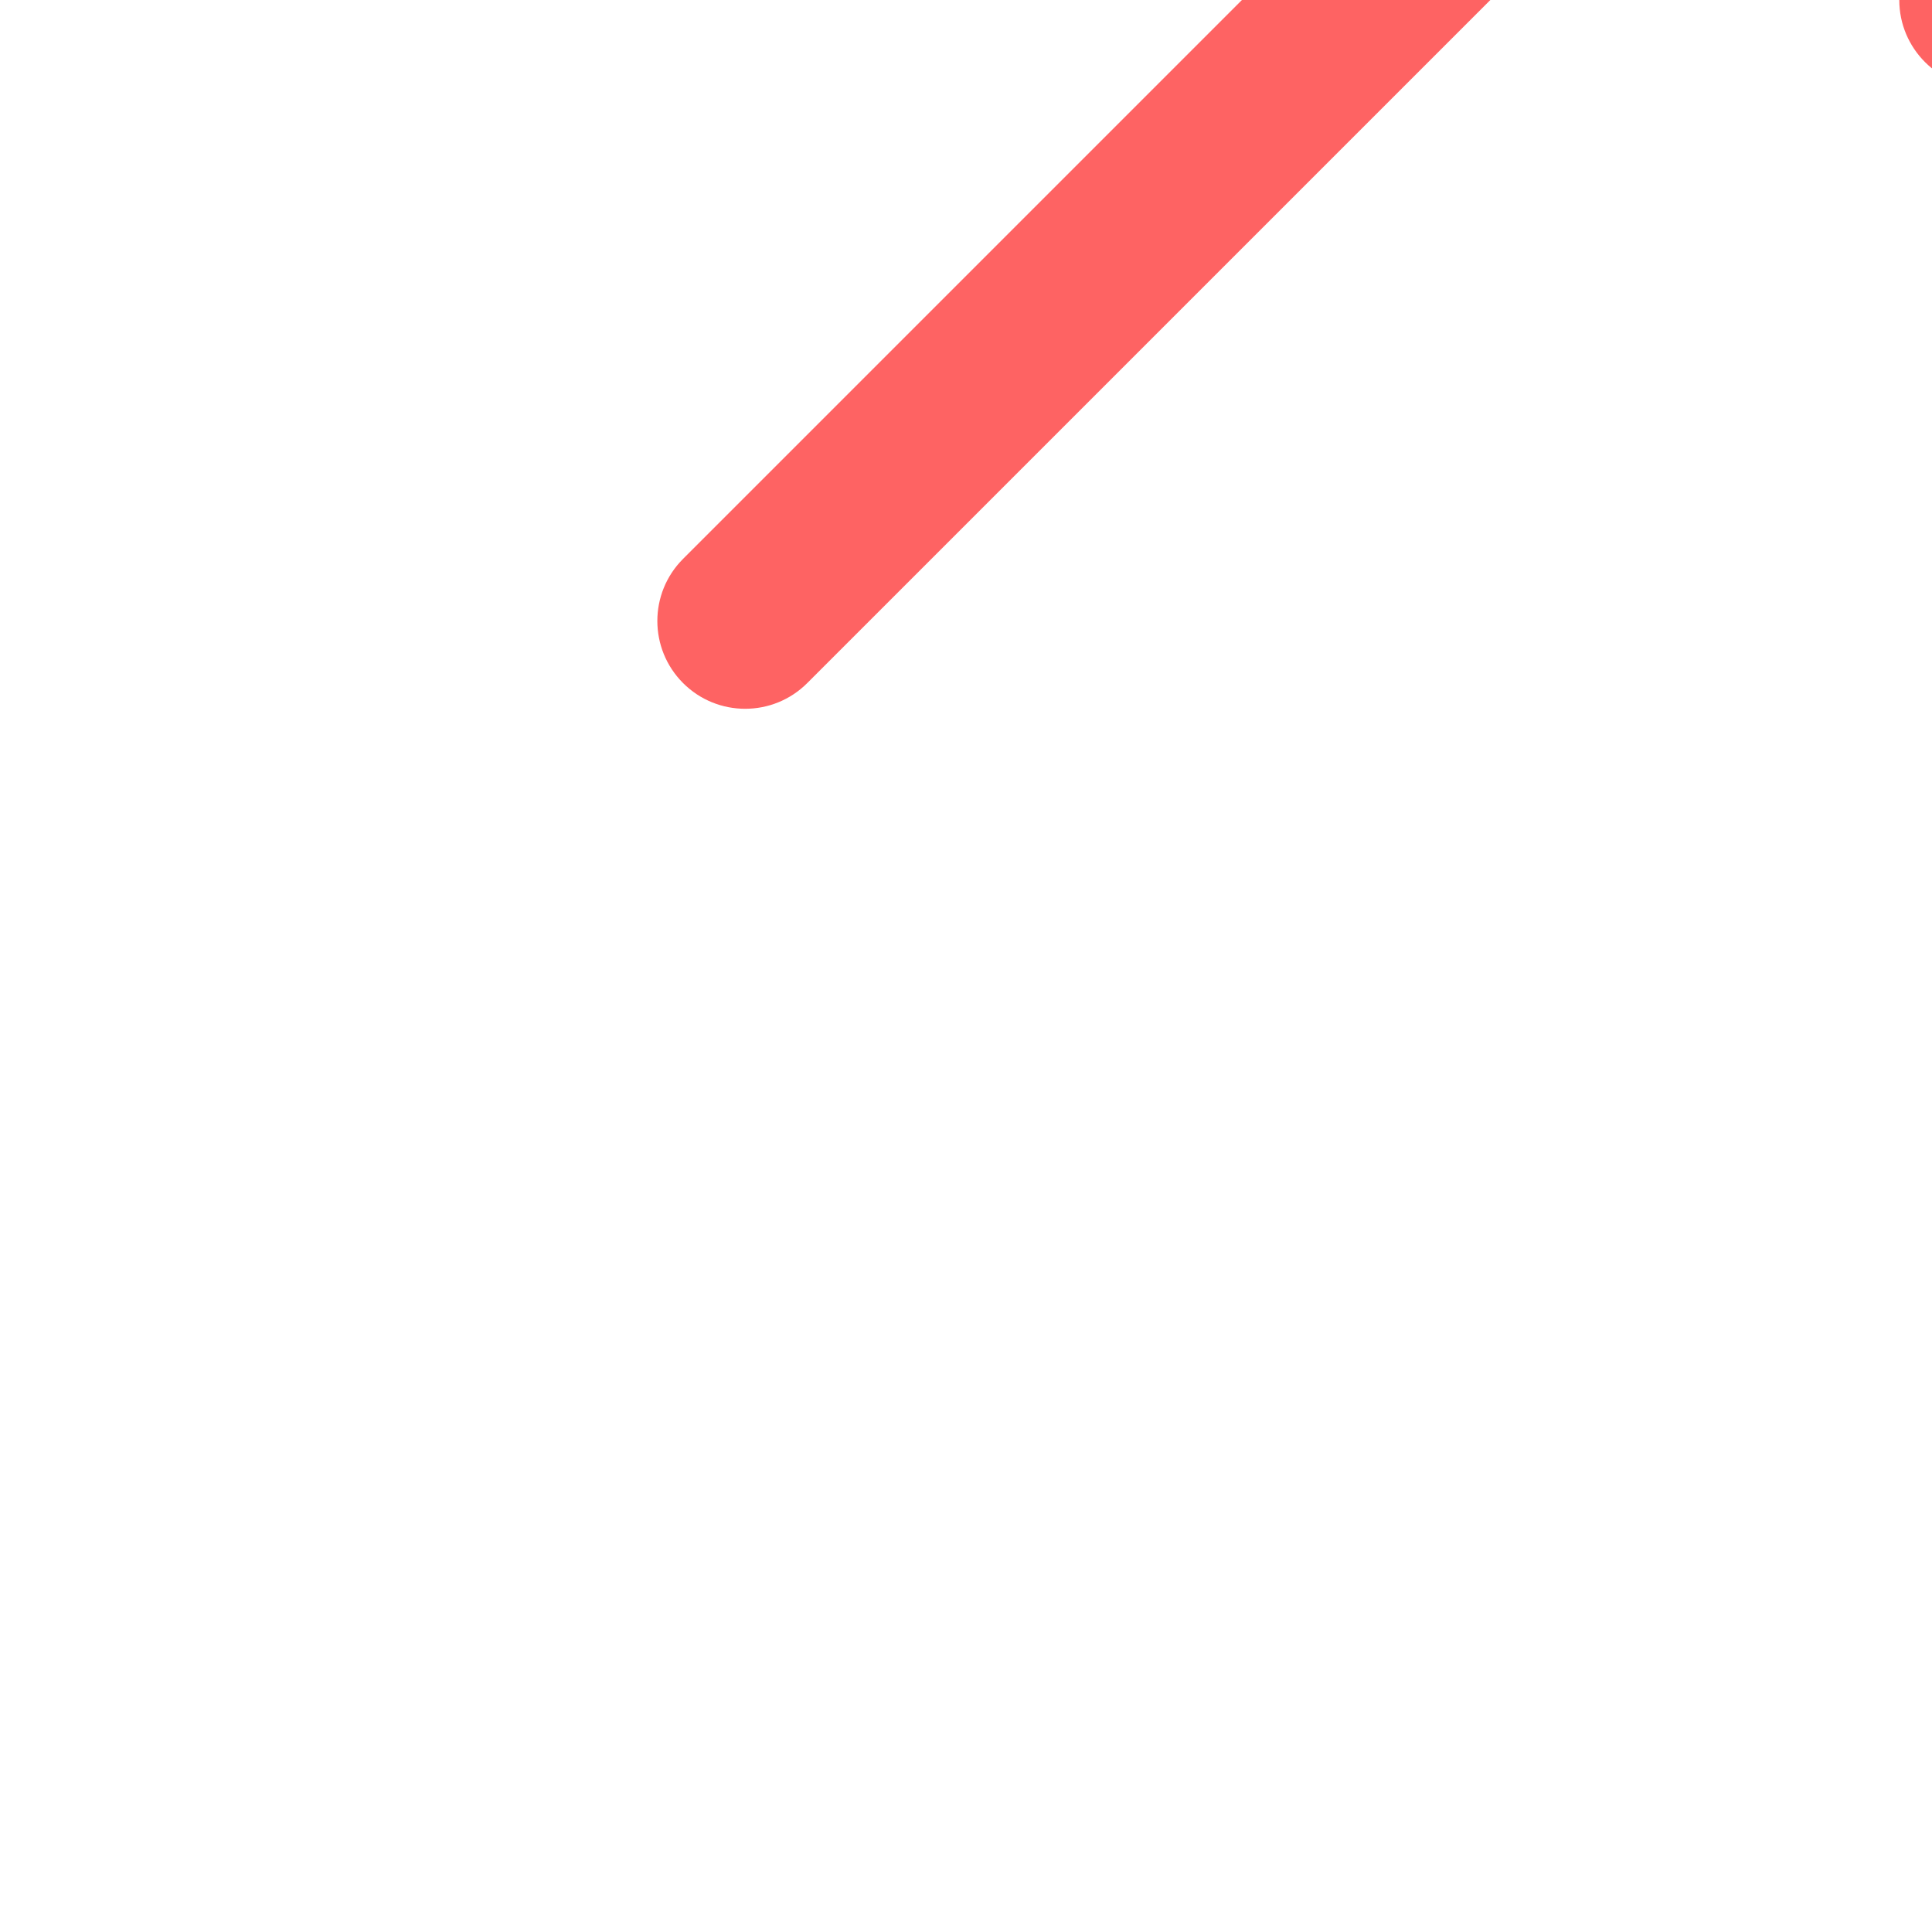
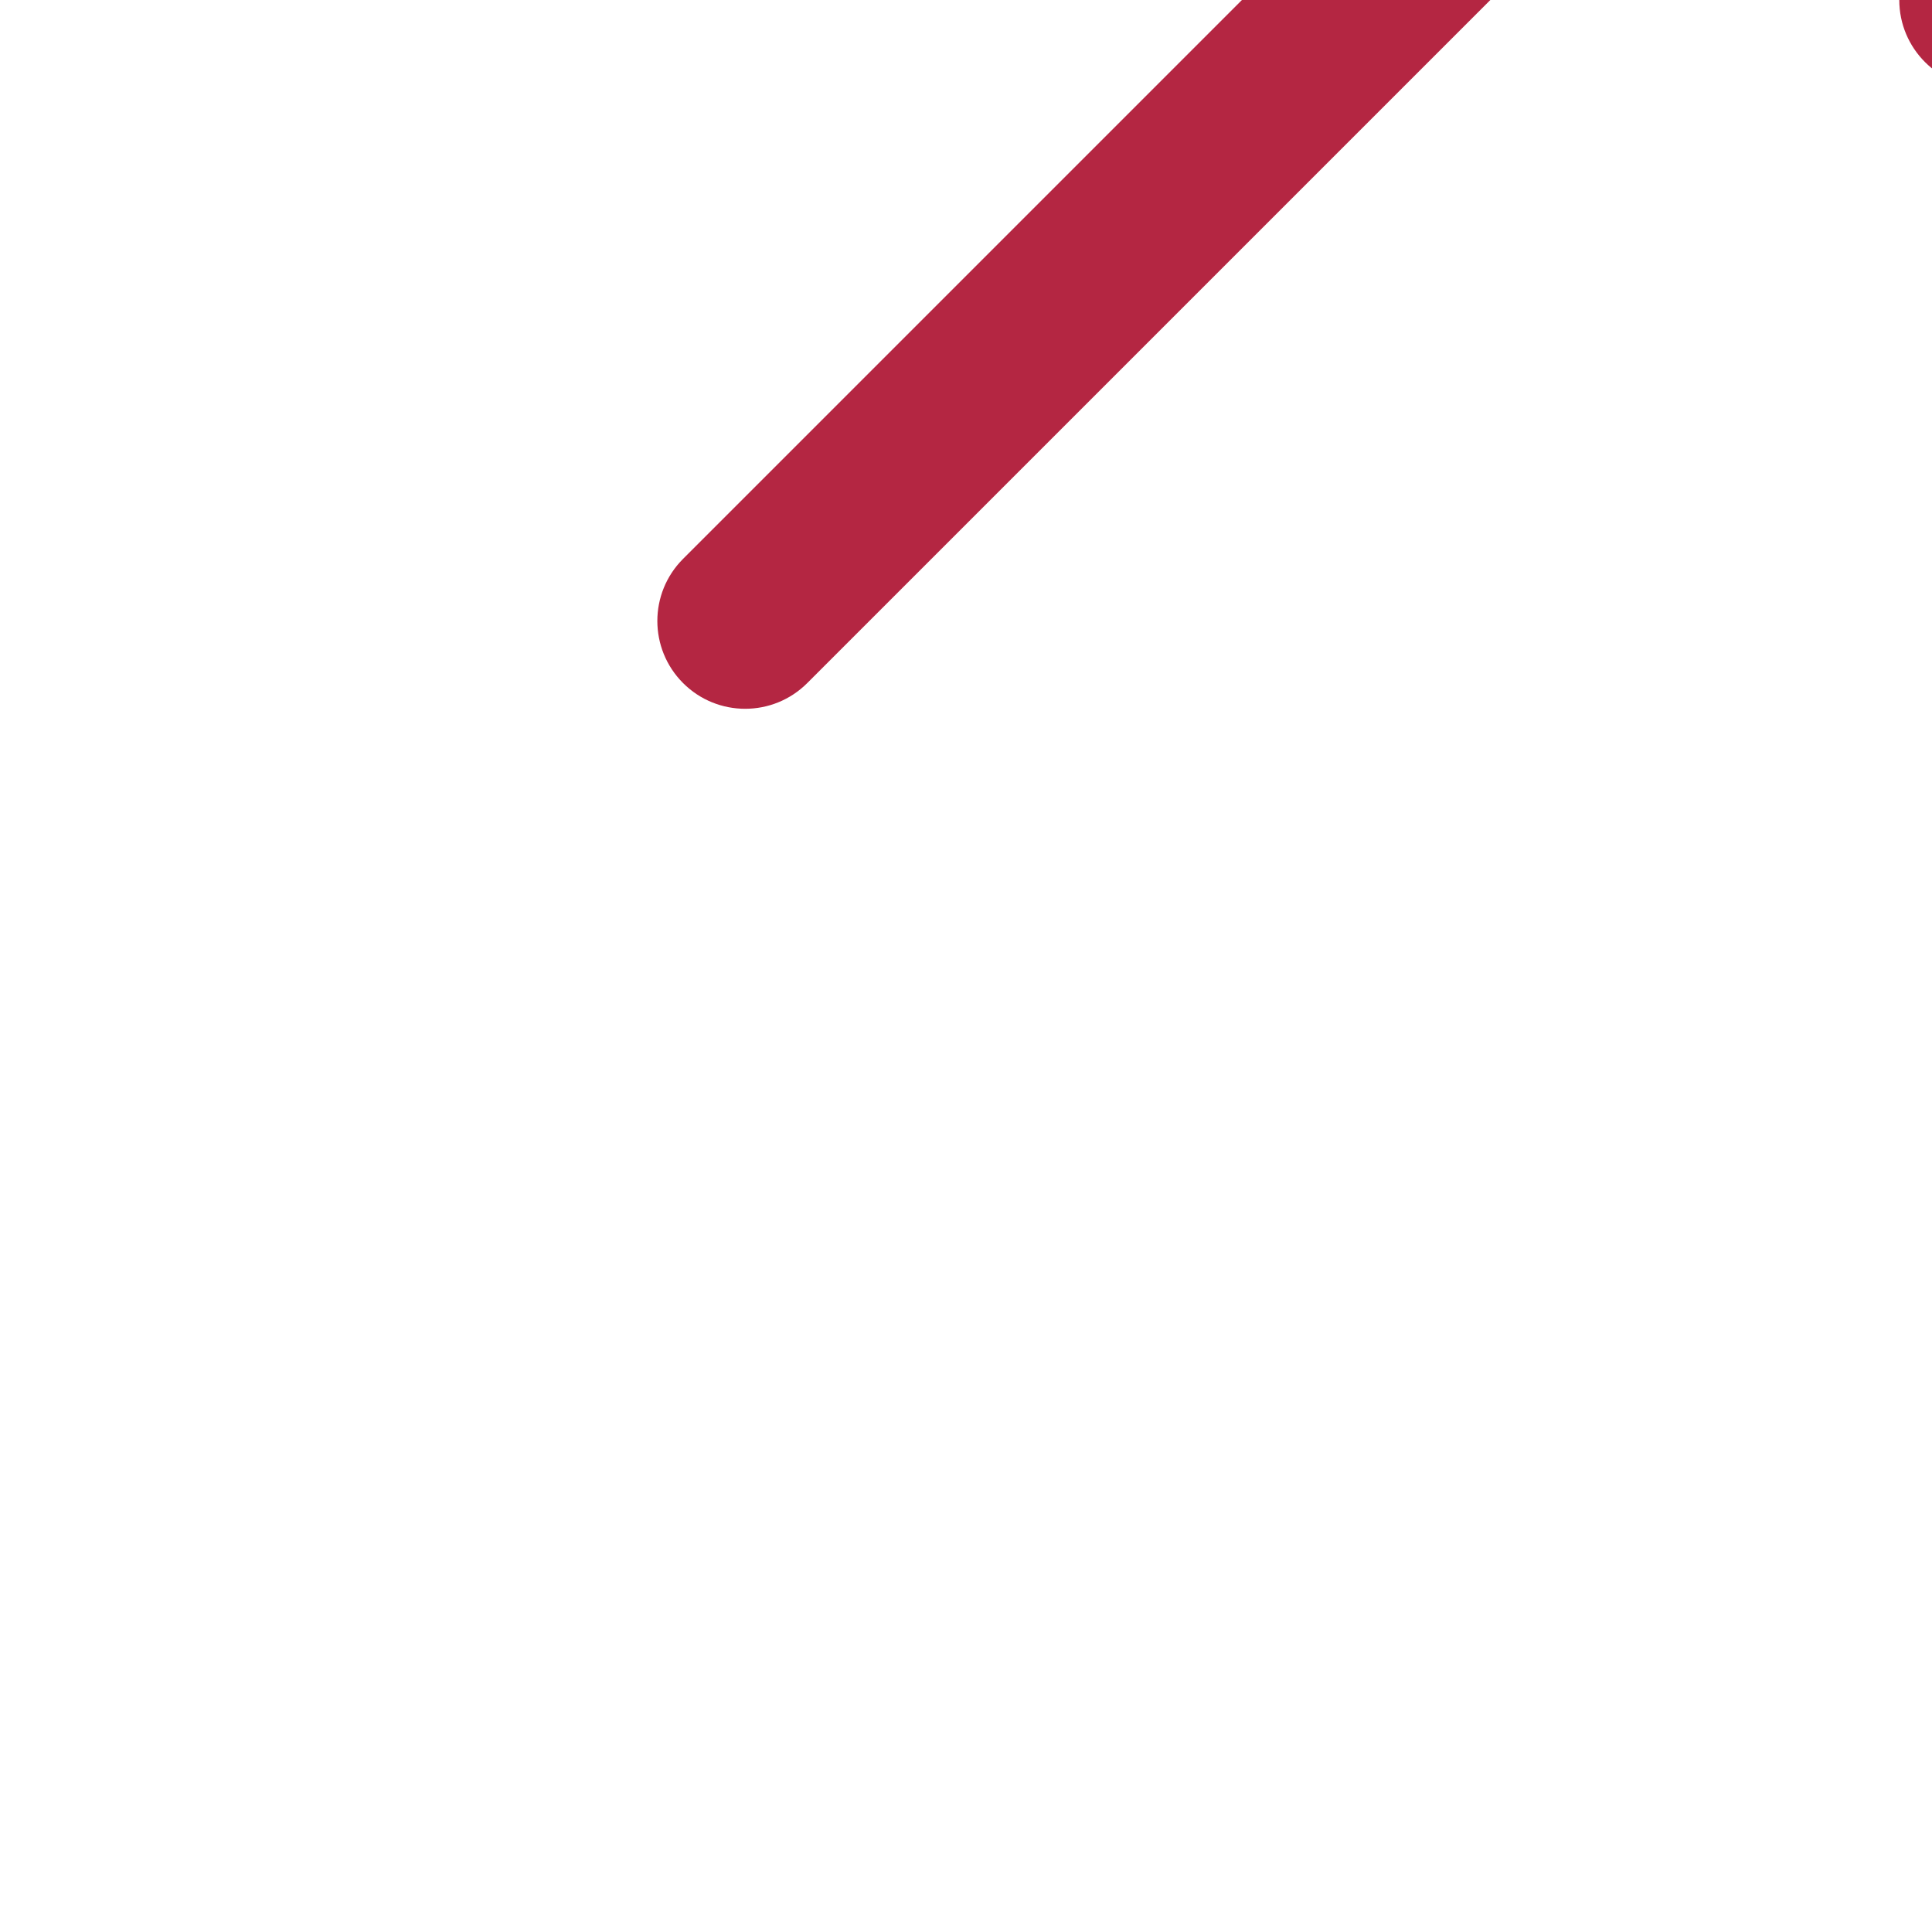
- <svg xmlns="http://www.w3.org/2000/svg" fill="#fe6363" height="800px" width="800px" version="1.1" id="Layer_1" viewBox="0 0 330 330" xml:space="preserve" transform="rotate(-45)">
+ <svg xmlns="http://www.w3.org/2000/svg" fill="#b42642" height="800px" width="800px" version="1.1" id="Layer_1" viewBox="0 0 330 330" xml:space="preserve" transform="rotate(-45)">
  <g id="SVGRepo_bgCarrier" stroke-width="0" />
  <g id="SVGRepo_tracerCarrier" stroke-linecap="round" stroke-linejoin="round" />
  <g id="SVGRepo_iconCarrier">
    <path id="XMLID_27_" d="M15,180h263.787l-49.394,49.394c-5.858,5.857-5.858,15.355,0,21.213C232.322,253.535,236.161,255,240,255 s7.678-1.465,10.606-4.394l75-75c5.858-5.857,5.858-15.355,0-21.213l-75-75c-5.857-5.857-15.355-5.857-21.213,0 c-5.858,5.857-5.858,15.355,0,21.213L278.787,150H15c-8.284,0-15,6.716-15,15S6.716,180,15,180z" />
  </g>
</svg>
